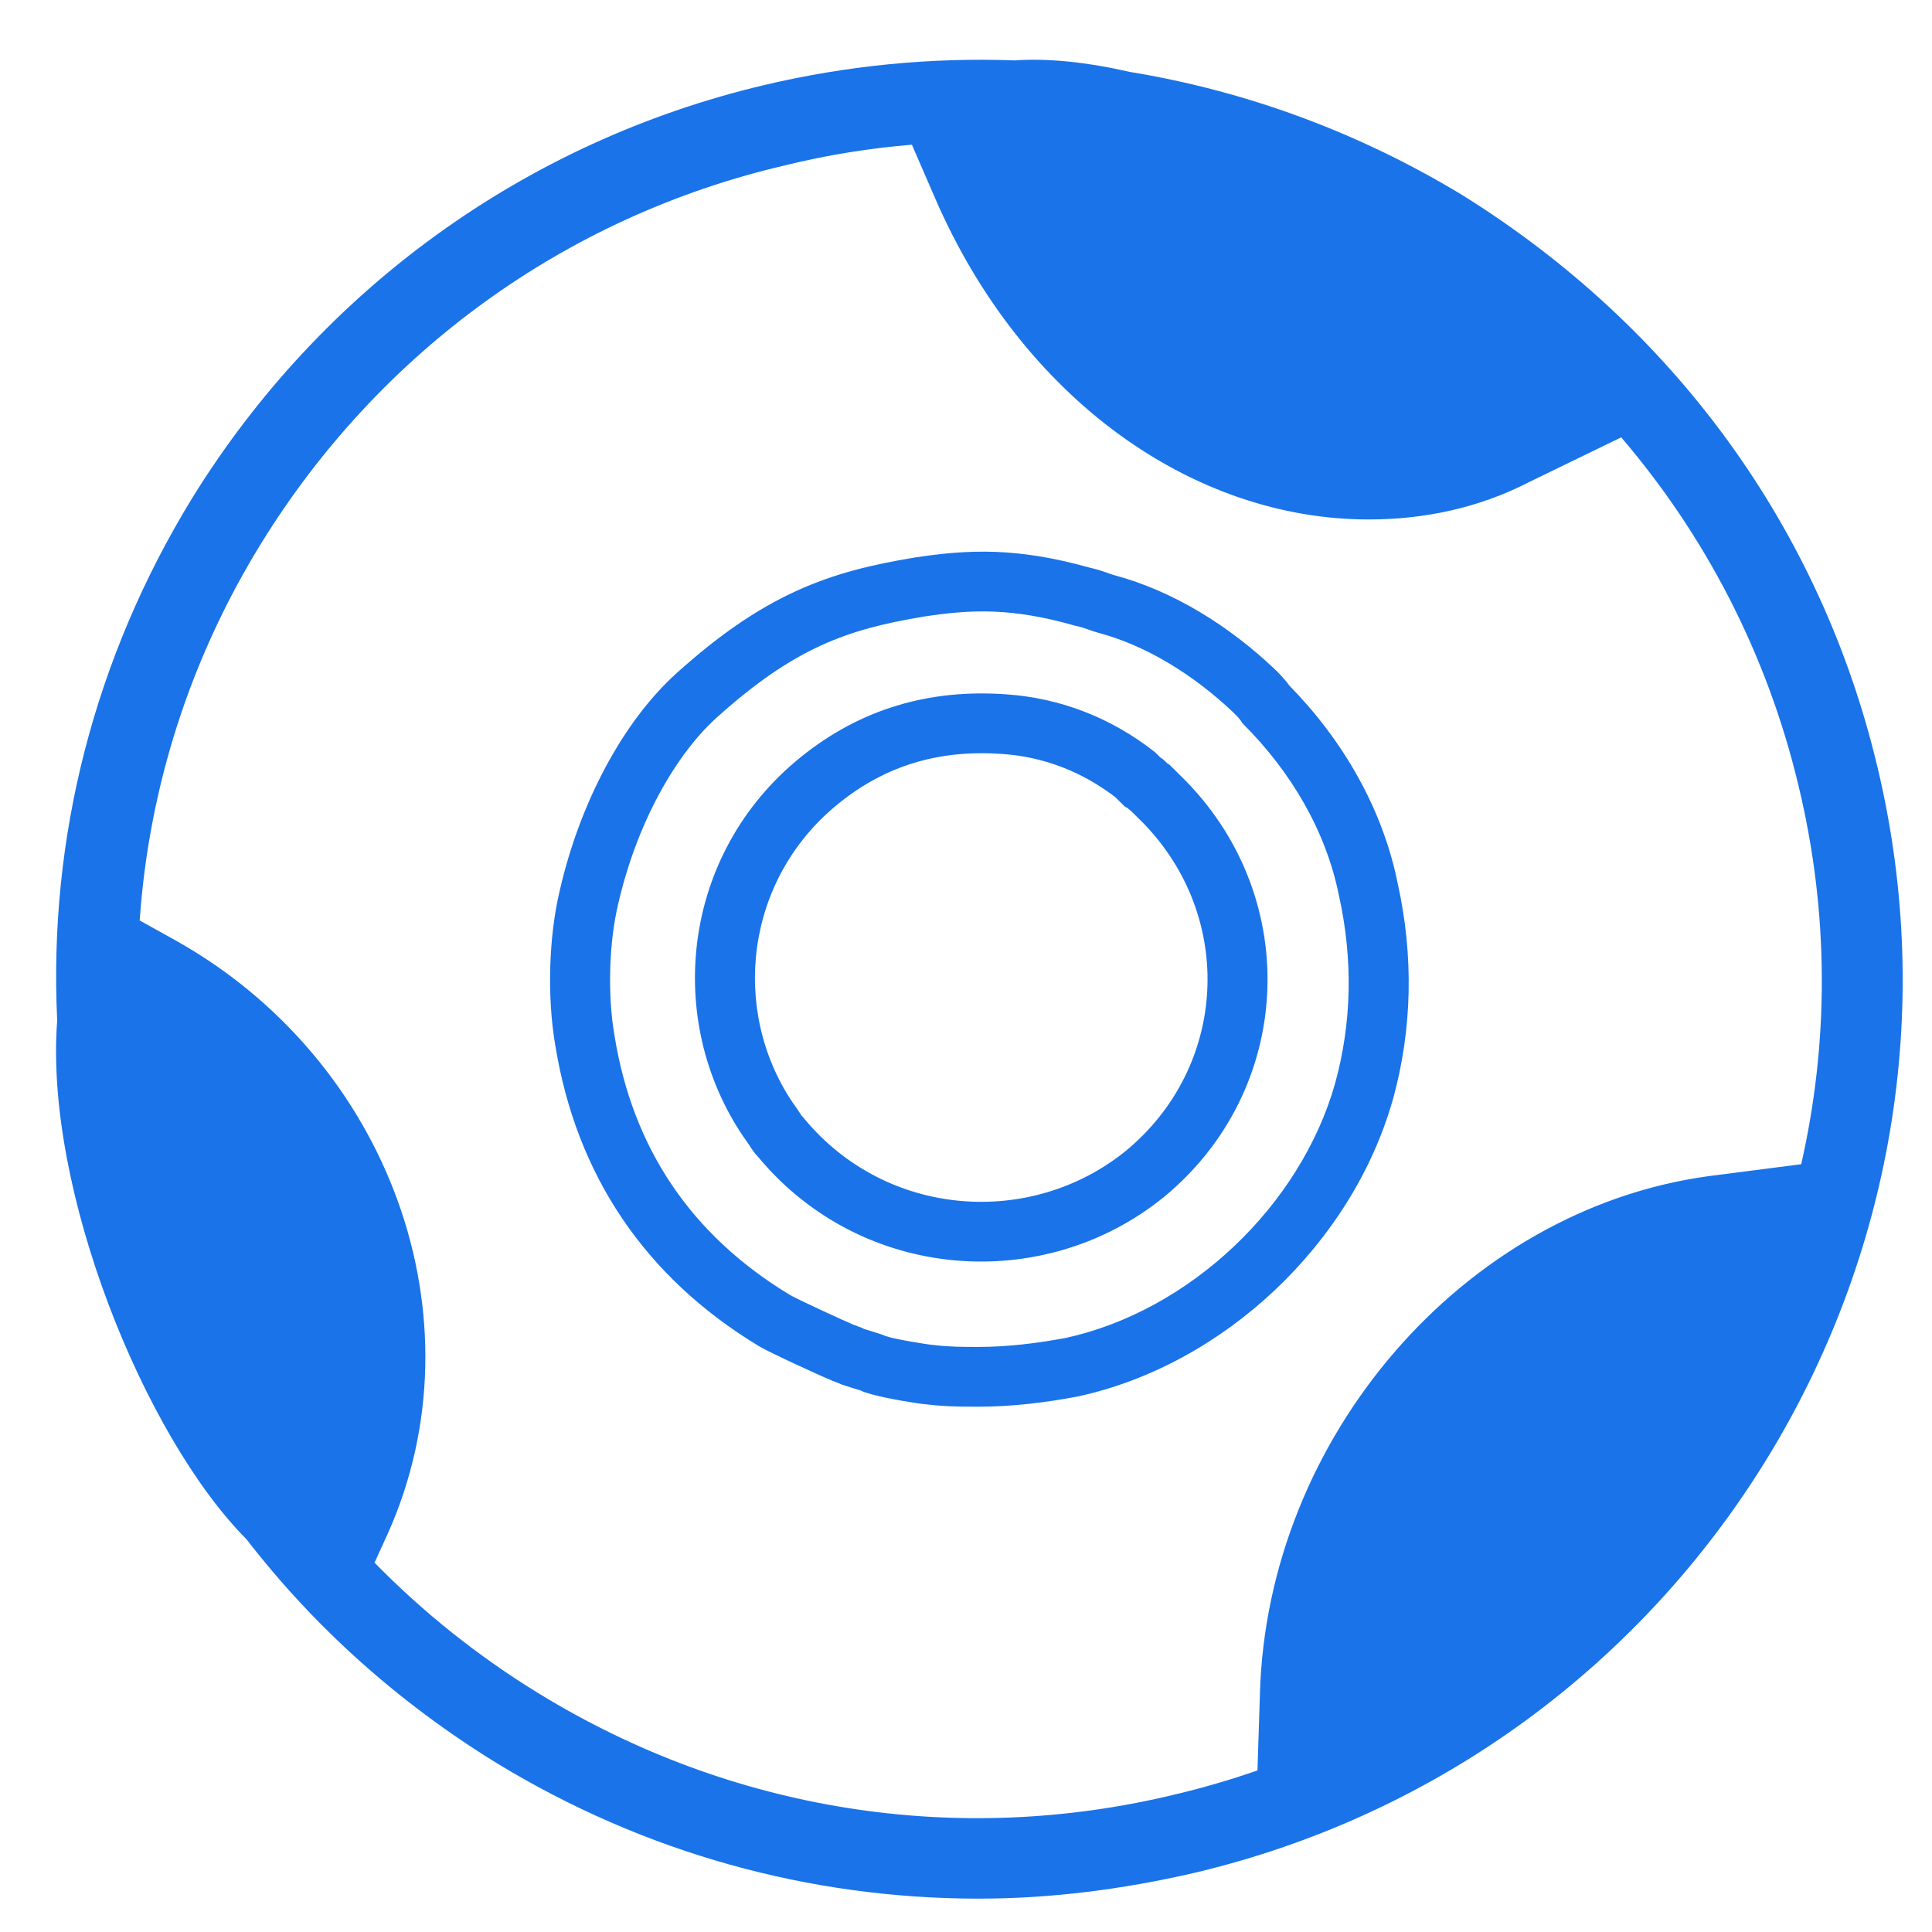
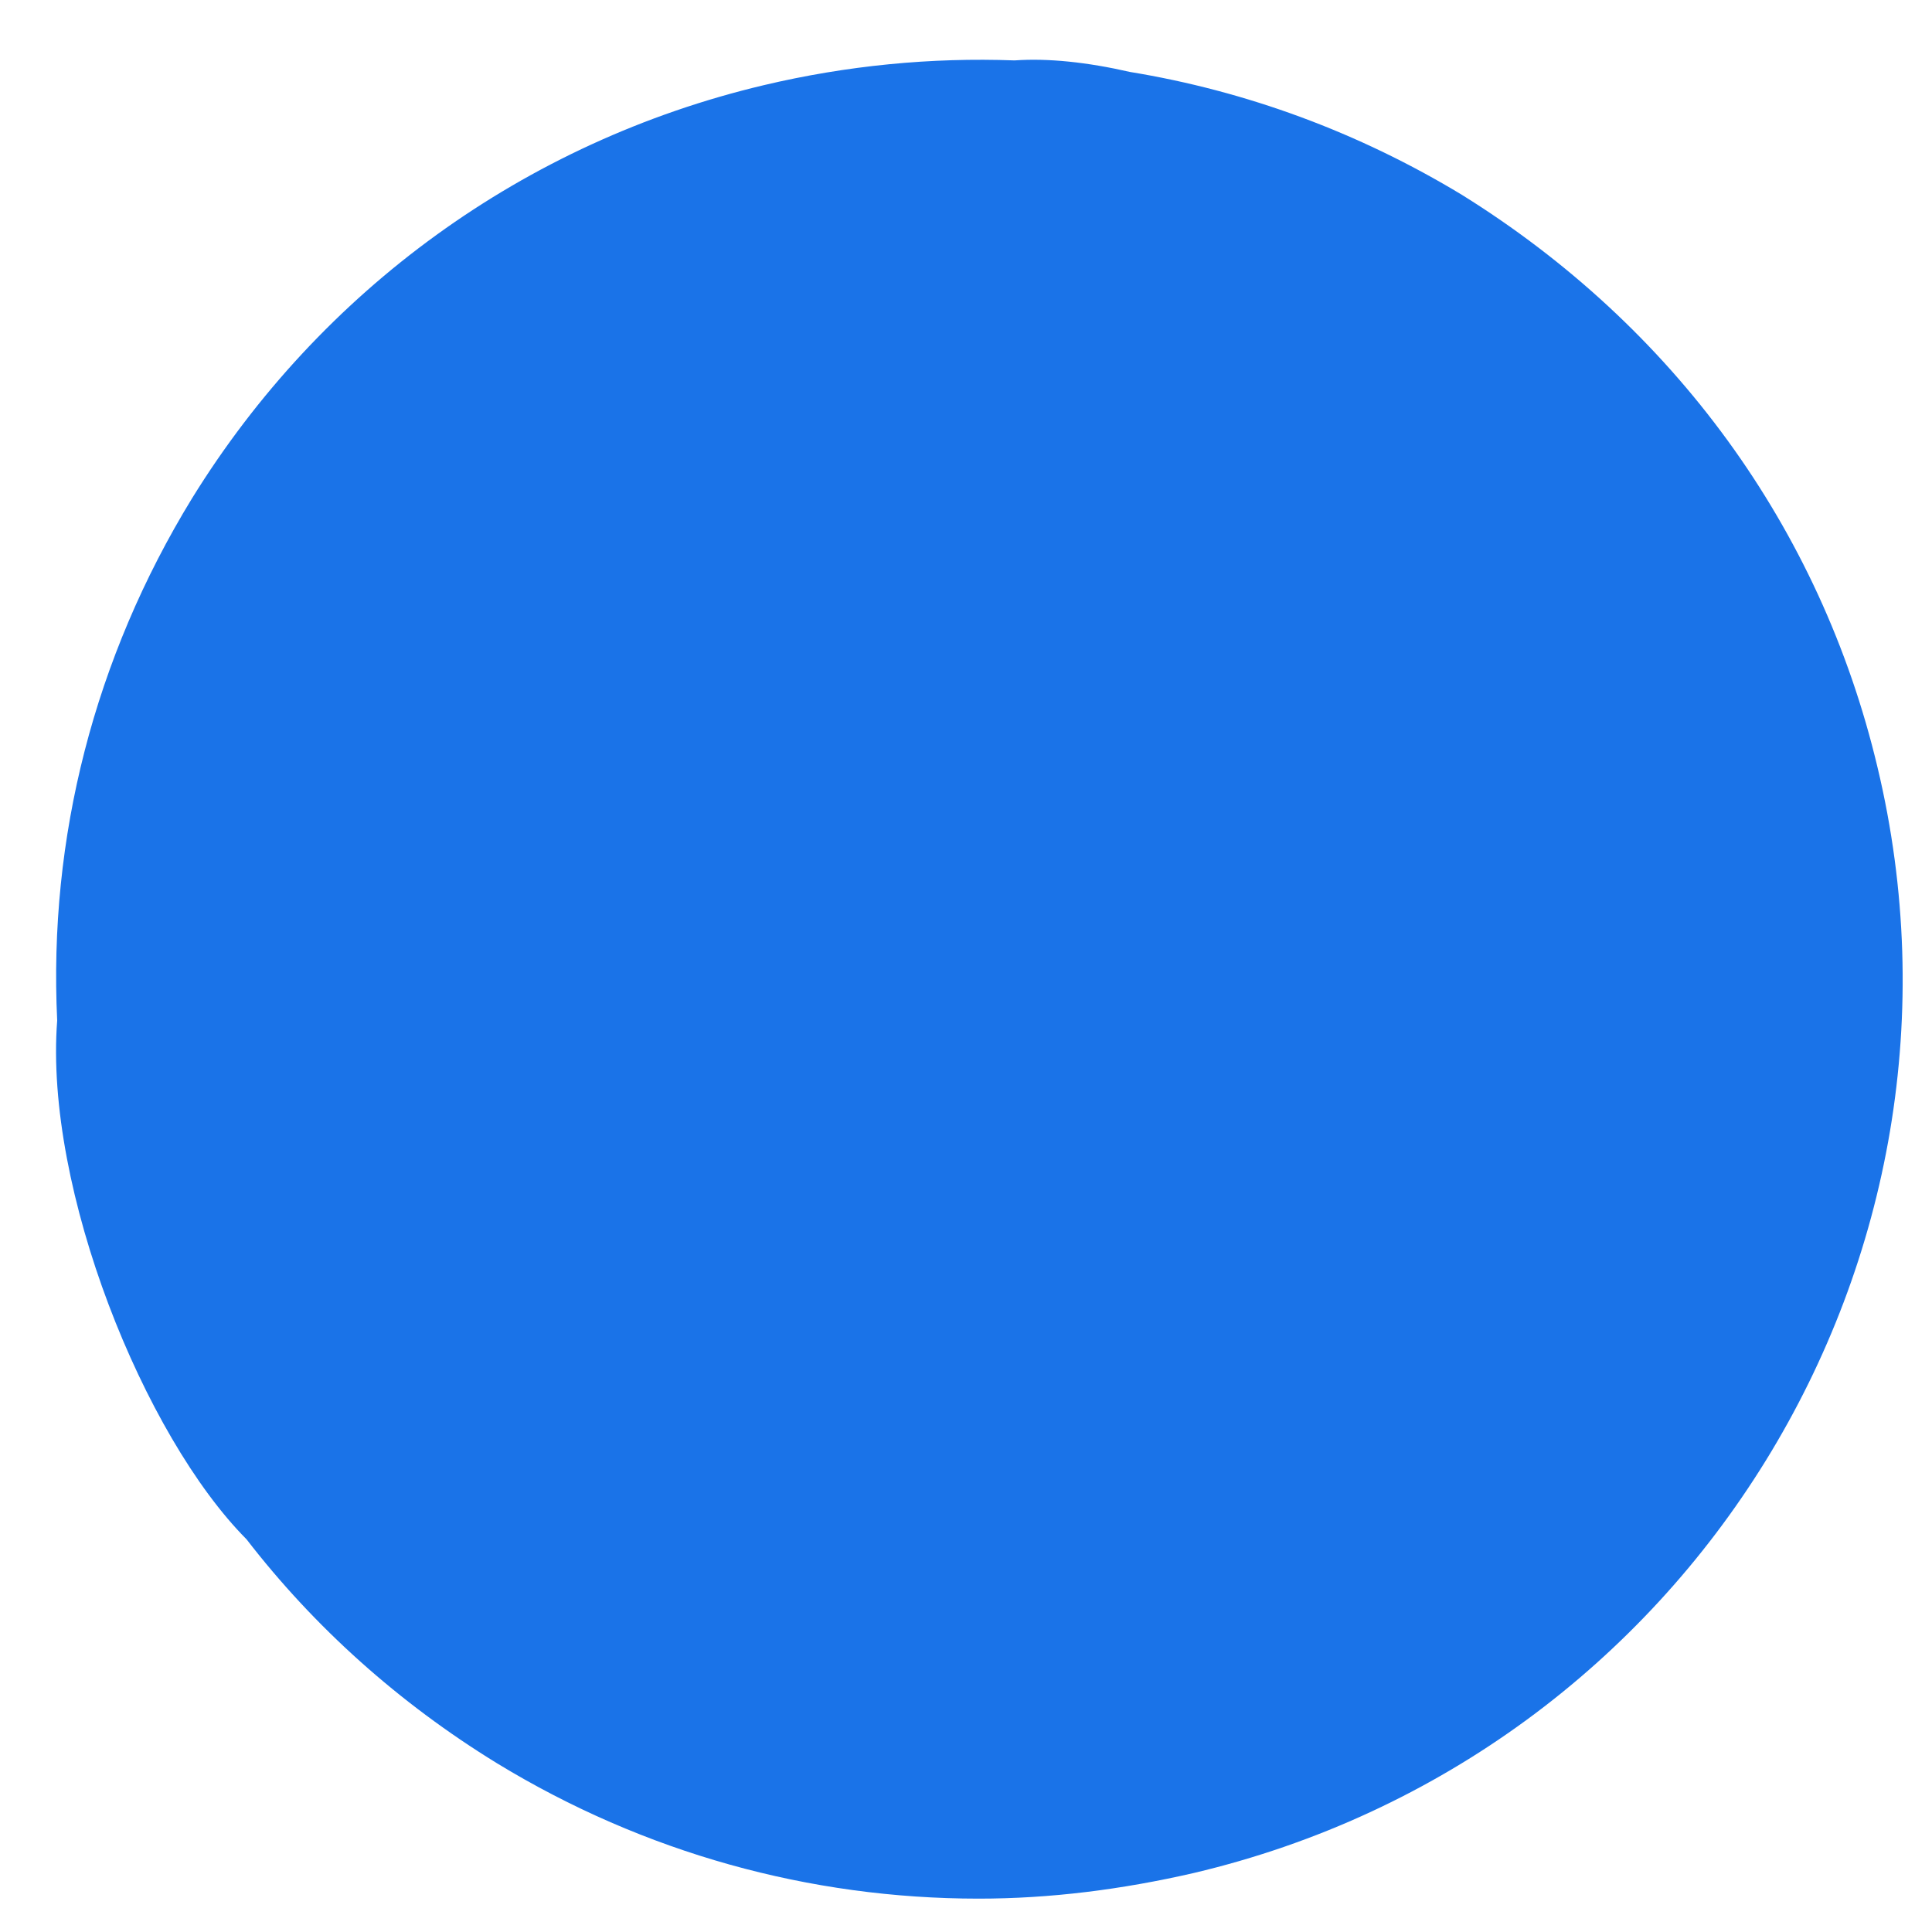
<svg xmlns="http://www.w3.org/2000/svg" width="30" height="30" viewBox="0 0 30 30" fill="none">
-   <path fill-rule="evenodd" clip-rule="evenodd" d="M21.251 8.066C18.537 8.066 15.876 6.207 14.519 3.075L14.16 2.247C13.503 2.301 12.837 2.407 12.172 2.572C8.775 3.367 5.893 5.468 4.066 8.42C2.949 10.226 2.312 12.233 2.169 14.293L2.702 14.589C6.051 16.449 7.512 20.483 6.023 23.81L5.816 24.265C6.573 25.039 7.431 25.724 8.376 26.302C11.344 28.119 14.855 28.687 18.251 27.863C18.686 27.76 19.112 27.635 19.526 27.491L19.564 26.301C19.676 22.326 22.72 18.791 26.518 18.265L27.969 18.078C28.397 16.199 28.409 14.196 27.926 12.195C27.433 10.134 26.469 8.304 25.174 6.791L23.753 7.481C22.954 7.894 22.103 8.066 21.251 8.066ZM2.982 7.738C1.462 10.221 0.752 13.015 0.888 15.847C0.686 18.469 2.241 22.306 3.828 23.902C4.882 25.267 6.193 26.444 7.719 27.381C10.003 28.772 12.571 29.482 15.197 29.482C16.31 29.482 17.423 29.34 18.536 29.084C26.242 27.267 30.98 19.547 29.153 11.911C28.269 8.193 25.985 5.07 22.703 3.027C21.093 2.052 19.346 1.412 17.545 1.117C16.886 0.966 16.273 0.901 15.755 0.938C14.459 0.89 13.149 1.017 11.858 1.323C8.148 2.203 4.98 4.503 2.982 7.738ZM18.076 18.585C16.212 20.101 13.386 19.905 11.775 17.968C11.722 17.915 11.68 17.852 11.636 17.784C11.609 17.744 11.581 17.701 11.549 17.659C10.306 15.834 10.588 13.252 12.425 11.764C13.358 11.006 14.431 10.697 15.618 10.781C16.466 10.838 17.257 11.146 17.935 11.68L18.02 11.764C18.048 11.778 18.069 11.799 18.091 11.82C18.112 11.841 18.133 11.862 18.161 11.876L18.416 12.129C20.224 13.982 20.083 16.929 18.076 18.585ZM12.383 17.227C12.363 17.198 12.339 17.162 12.31 17.123C11.34 15.683 11.57 13.653 13.013 12.484L13.014 12.483C13.751 11.884 14.586 11.639 15.552 11.707L15.556 11.707C16.194 11.749 16.792 11.976 17.317 12.377L17.469 12.527L17.505 12.545L17.522 12.56C17.534 12.57 17.548 12.581 17.563 12.593L17.752 12.78C19.18 14.248 19.064 16.562 17.484 17.869C16.005 19.069 13.767 18.909 12.493 17.376L12.465 17.342L12.45 17.328C12.447 17.323 12.443 17.317 12.437 17.308L12.383 17.227ZM19.292 11.23C19.263 11.174 19.207 11.118 19.15 11.062C18.529 10.473 17.794 10.023 17.059 9.827C17.011 9.815 16.963 9.798 16.913 9.78C16.845 9.756 16.773 9.731 16.692 9.715C15.703 9.434 15.081 9.462 14.347 9.574C13.16 9.771 12.34 10.052 11.125 11.146C10.475 11.736 9.882 12.803 9.599 14.038C9.458 14.627 9.43 15.441 9.543 16.087C9.825 17.828 10.73 19.175 12.255 20.101C12.34 20.157 13.132 20.522 13.273 20.579C13.287 20.579 13.301 20.586 13.315 20.593L13.315 20.593C13.329 20.6 13.343 20.607 13.358 20.607L13.414 20.635C13.44 20.643 13.476 20.654 13.515 20.666C13.606 20.694 13.714 20.727 13.753 20.747C13.923 20.803 14.46 20.887 14.516 20.887C14.742 20.915 14.968 20.915 15.194 20.915C15.646 20.915 16.099 20.859 16.551 20.775C18.472 20.354 20.196 18.726 20.733 16.817C20.987 15.89 21.015 14.908 20.789 13.897C20.591 12.915 20.055 11.988 19.292 11.23ZM17.196 8.895C17.135 8.874 17.036 8.84 16.916 8.813C15.787 8.497 15.032 8.531 14.205 8.657L14.194 8.659C13.564 8.763 12.97 8.899 12.357 9.18C11.743 9.462 11.156 9.867 10.5 10.458L10.498 10.46C9.674 11.208 9.005 12.46 8.692 13.827C8.522 14.539 8.491 15.475 8.624 16.241C8.951 18.246 10.013 19.827 11.77 20.894C11.851 20.943 11.956 20.994 12.013 21.021L12.021 21.025C12.116 21.072 12.233 21.127 12.348 21.181C12.567 21.282 12.826 21.4 12.927 21.441L13.033 21.482L13.057 21.494L13.12 21.515C13.152 21.526 13.19 21.538 13.22 21.547L13.314 21.576C13.338 21.584 13.357 21.59 13.371 21.594L13.396 21.607L13.459 21.628C13.621 21.681 13.868 21.727 14.018 21.753C14.107 21.768 14.193 21.782 14.264 21.792L14.271 21.793C14.297 21.797 14.359 21.806 14.425 21.811C14.701 21.843 14.967 21.843 15.175 21.843L15.194 21.843C15.722 21.843 16.235 21.778 16.722 21.687L16.736 21.684L16.751 21.681C19.012 21.186 21.001 19.303 21.63 17.067L21.632 17.062C21.926 15.99 21.957 14.857 21.701 13.705C21.466 12.552 20.854 11.496 20.019 10.643C19.931 10.523 19.841 10.437 19.815 10.411L19.808 10.405L19.801 10.398L19.793 10.39C19.086 9.719 18.218 9.176 17.301 8.931L17.287 8.927C17.286 8.927 17.281 8.925 17.272 8.922C17.266 8.92 17.26 8.918 17.254 8.916C17.248 8.914 17.241 8.912 17.233 8.909L17.196 8.895Z" fill="#1A73E8" />
+   <path fillRule="evenodd" clipRule="evenodd" d="M21.251 8.066C18.537 8.066 15.876 6.207 14.519 3.075L14.16 2.247C13.503 2.301 12.837 2.407 12.172 2.572C8.775 3.367 5.893 5.468 4.066 8.42C2.949 10.226 2.312 12.233 2.169 14.293L2.702 14.589C6.051 16.449 7.512 20.483 6.023 23.81L5.816 24.265C6.573 25.039 7.431 25.724 8.376 26.302C11.344 28.119 14.855 28.687 18.251 27.863C18.686 27.76 19.112 27.635 19.526 27.491L19.564 26.301C19.676 22.326 22.72 18.791 26.518 18.265L27.969 18.078C28.397 16.199 28.409 14.196 27.926 12.195C27.433 10.134 26.469 8.304 25.174 6.791L23.753 7.481C22.954 7.894 22.103 8.066 21.251 8.066ZM2.982 7.738C1.462 10.221 0.752 13.015 0.888 15.847C0.686 18.469 2.241 22.306 3.828 23.902C4.882 25.267 6.193 26.444 7.719 27.381C10.003 28.772 12.571 29.482 15.197 29.482C16.31 29.482 17.423 29.34 18.536 29.084C26.242 27.267 30.98 19.547 29.153 11.911C28.269 8.193 25.985 5.07 22.703 3.027C21.093 2.052 19.346 1.412 17.545 1.117C16.886 0.966 16.273 0.901 15.755 0.938C14.459 0.89 13.149 1.017 11.858 1.323C8.148 2.203 4.98 4.503 2.982 7.738ZM18.076 18.585C16.212 20.101 13.386 19.905 11.775 17.968C11.722 17.915 11.68 17.852 11.636 17.784C11.609 17.744 11.581 17.701 11.549 17.659C10.306 15.834 10.588 13.252 12.425 11.764C13.358 11.006 14.431 10.697 15.618 10.781C16.466 10.838 17.257 11.146 17.935 11.68L18.02 11.764C18.048 11.778 18.069 11.799 18.091 11.82C18.112 11.841 18.133 11.862 18.161 11.876L18.416 12.129C20.224 13.982 20.083 16.929 18.076 18.585ZM12.383 17.227C12.363 17.198 12.339 17.162 12.31 17.123C11.34 15.683 11.57 13.653 13.013 12.484L13.014 12.483C13.751 11.884 14.586 11.639 15.552 11.707L15.556 11.707C16.194 11.749 16.792 11.976 17.317 12.377L17.469 12.527L17.505 12.545L17.522 12.56C17.534 12.57 17.548 12.581 17.563 12.593L17.752 12.78C19.18 14.248 19.064 16.562 17.484 17.869C16.005 19.069 13.767 18.909 12.493 17.376L12.465 17.342L12.45 17.328C12.447 17.323 12.443 17.317 12.437 17.308L12.383 17.227ZM19.292 11.23C19.263 11.174 19.207 11.118 19.15 11.062C18.529 10.473 17.794 10.023 17.059 9.827C17.011 9.815 16.963 9.798 16.913 9.78C16.845 9.756 16.773 9.731 16.692 9.715C15.703 9.434 15.081 9.462 14.347 9.574C13.16 9.771 12.34 10.052 11.125 11.146C10.475 11.736 9.882 12.803 9.599 14.038C9.458 14.627 9.43 15.441 9.543 16.087C9.825 17.828 10.73 19.175 12.255 20.101C12.34 20.157 13.132 20.522 13.273 20.579C13.287 20.579 13.301 20.586 13.315 20.593L13.315 20.593C13.329 20.6 13.343 20.607 13.358 20.607L13.414 20.635C13.44 20.643 13.476 20.654 13.515 20.666C13.606 20.694 13.714 20.727 13.753 20.747C13.923 20.803 14.46 20.887 14.516 20.887C14.742 20.915 14.968 20.915 15.194 20.915C15.646 20.915 16.099 20.859 16.551 20.775C18.472 20.354 20.196 18.726 20.733 16.817C20.987 15.89 21.015 14.908 20.789 13.897C20.591 12.915 20.055 11.988 19.292 11.23ZM17.196 8.895C17.135 8.874 17.036 8.84 16.916 8.813C15.787 8.497 15.032 8.531 14.205 8.657L14.194 8.659C13.564 8.763 12.97 8.899 12.357 9.18C11.743 9.462 11.156 9.867 10.5 10.458L10.498 10.46C9.674 11.208 9.005 12.46 8.692 13.827C8.522 14.539 8.491 15.475 8.624 16.241C8.951 18.246 10.013 19.827 11.77 20.894C11.851 20.943 11.956 20.994 12.013 21.021L12.021 21.025C12.116 21.072 12.233 21.127 12.348 21.181C12.567 21.282 12.826 21.4 12.927 21.441L13.033 21.482L13.057 21.494L13.12 21.515C13.152 21.526 13.19 21.538 13.22 21.547L13.314 21.576C13.338 21.584 13.357 21.59 13.371 21.594L13.396 21.607L13.459 21.628C13.621 21.681 13.868 21.727 14.018 21.753C14.107 21.768 14.193 21.782 14.264 21.792L14.271 21.793C14.297 21.797 14.359 21.806 14.425 21.811C14.701 21.843 14.967 21.843 15.175 21.843L15.194 21.843C15.722 21.843 16.235 21.778 16.722 21.687L16.736 21.684L16.751 21.681C19.012 21.186 21.001 19.303 21.63 17.067L21.632 17.062C21.926 15.99 21.957 14.857 21.701 13.705C21.466 12.552 20.854 11.496 20.019 10.643C19.931 10.523 19.841 10.437 19.815 10.411L19.808 10.405L19.801 10.398L19.793 10.39C19.086 9.719 18.218 9.176 17.301 8.931L17.287 8.927C17.286 8.927 17.281 8.925 17.272 8.922C17.266 8.92 17.26 8.918 17.254 8.916C17.248 8.914 17.241 8.912 17.233 8.909L17.196 8.895Z" fill="#1A73E8" />
</svg>
